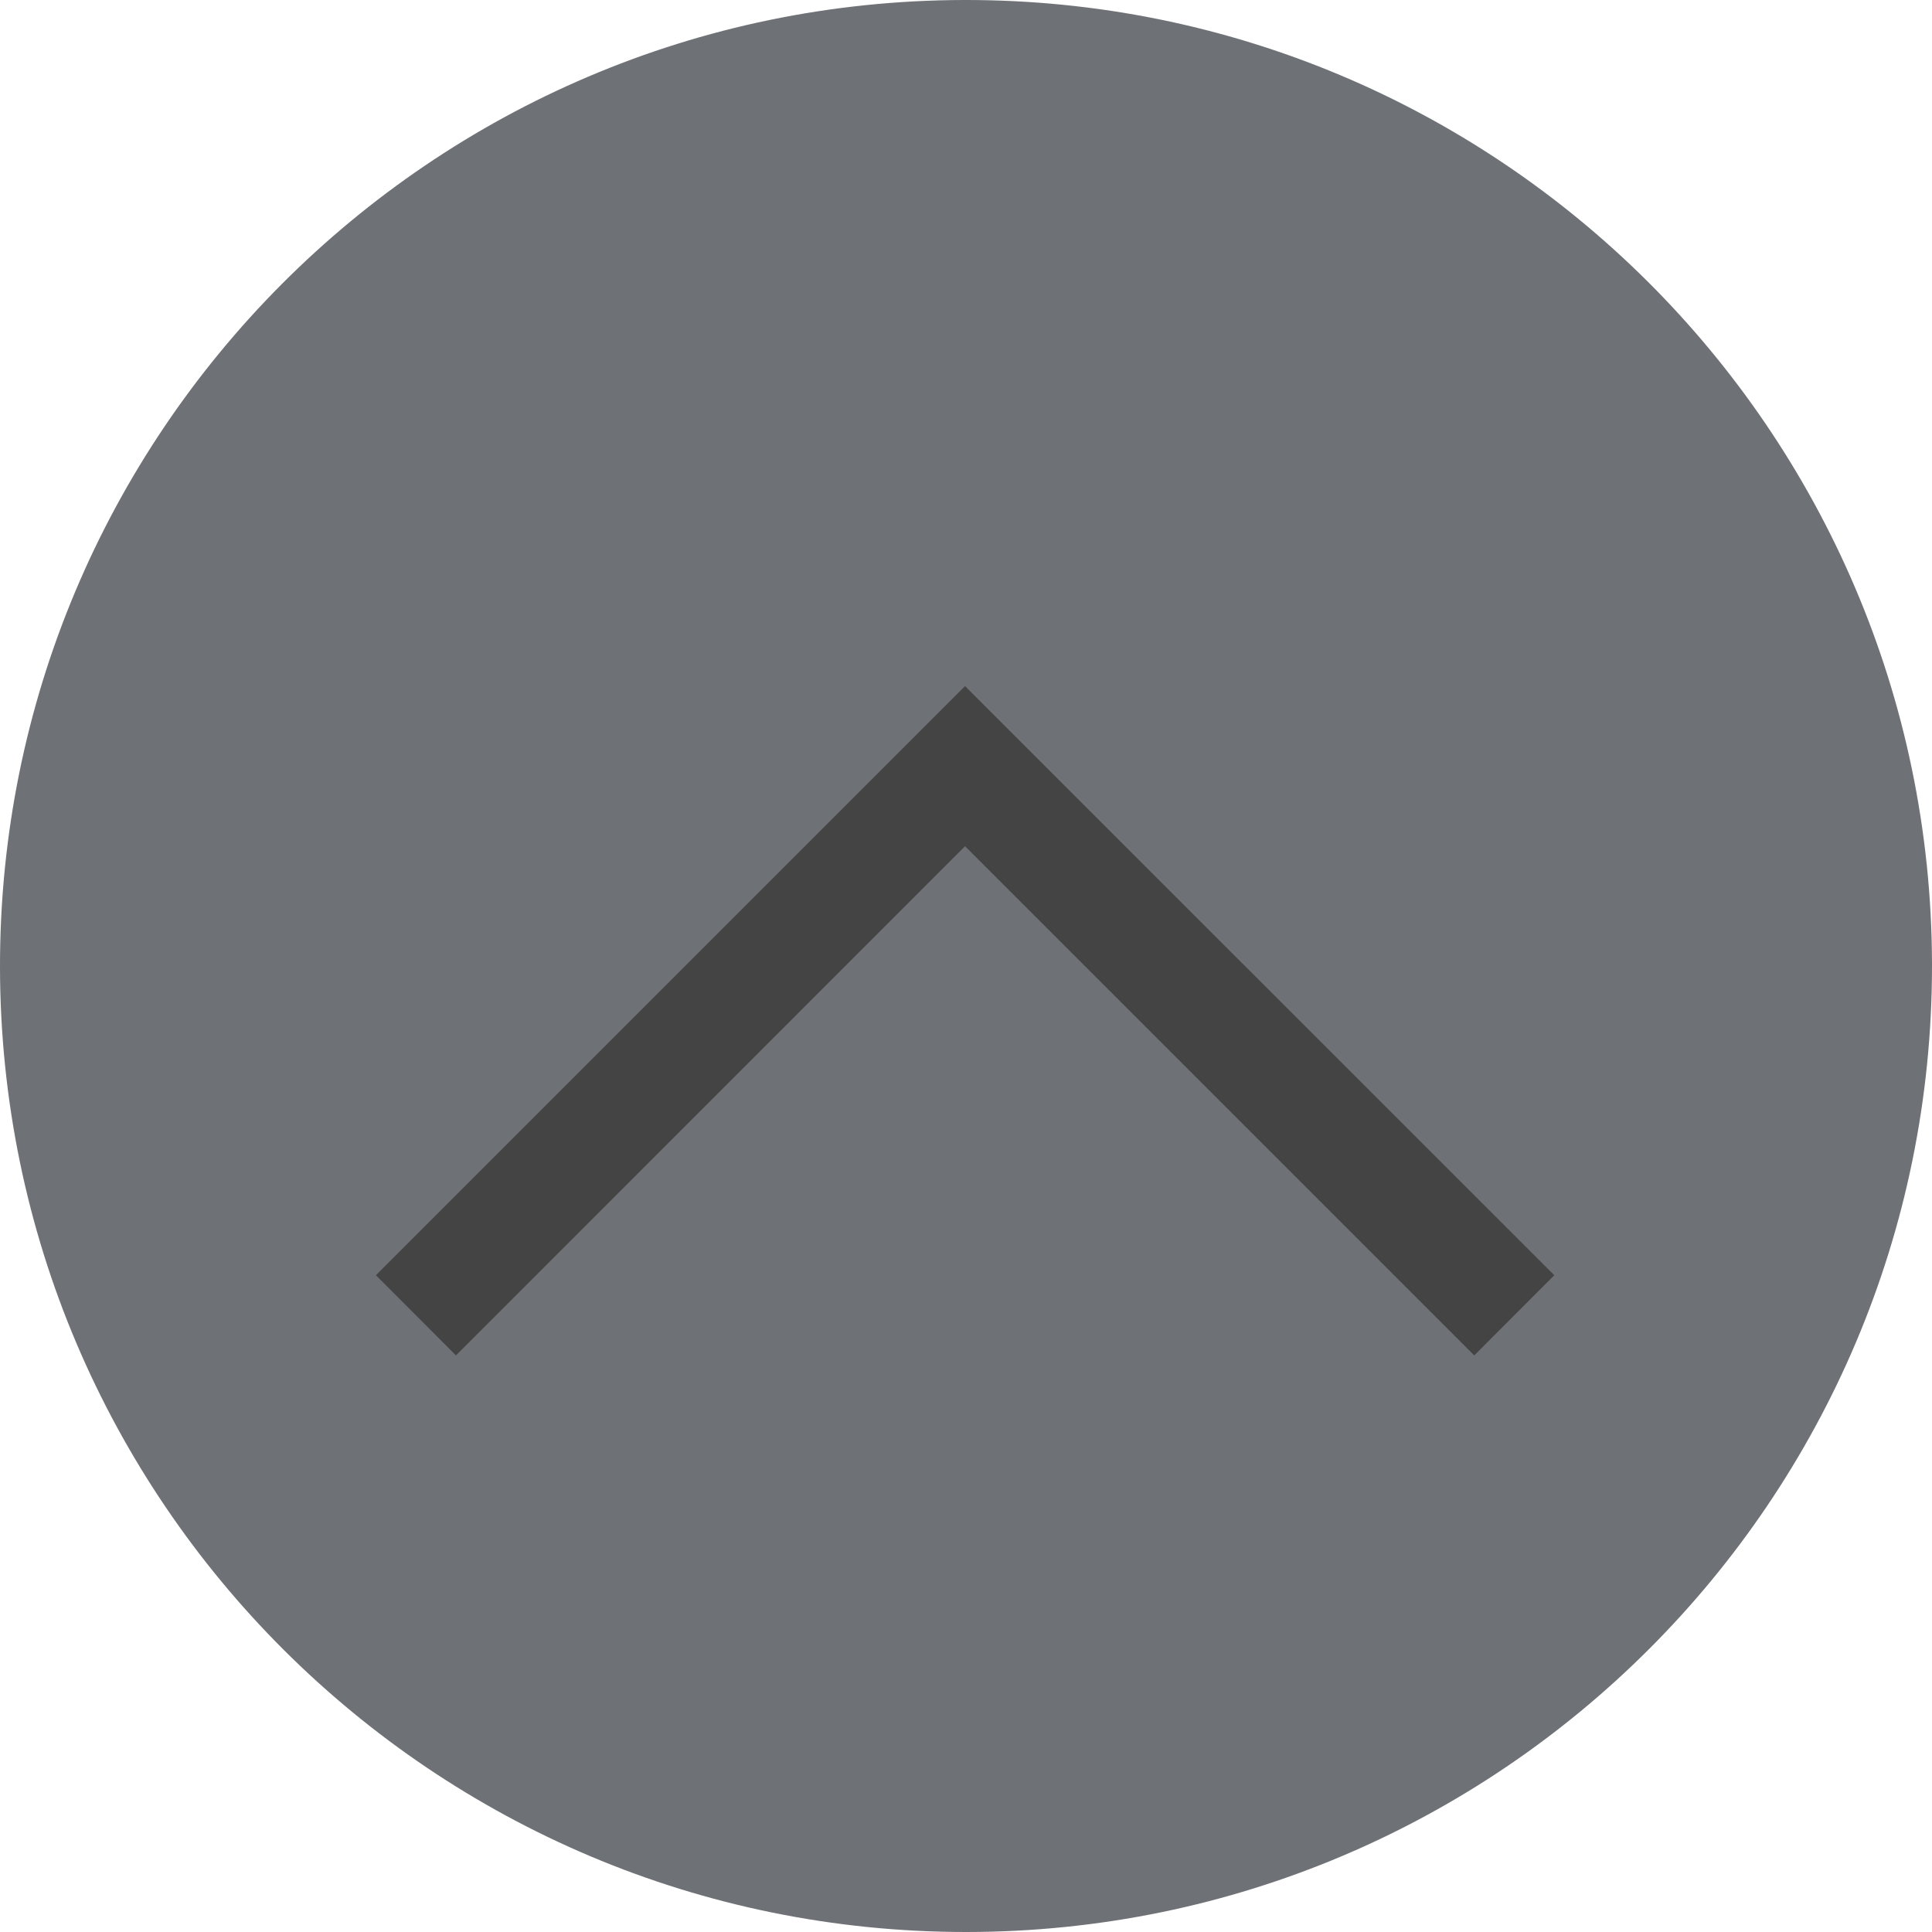
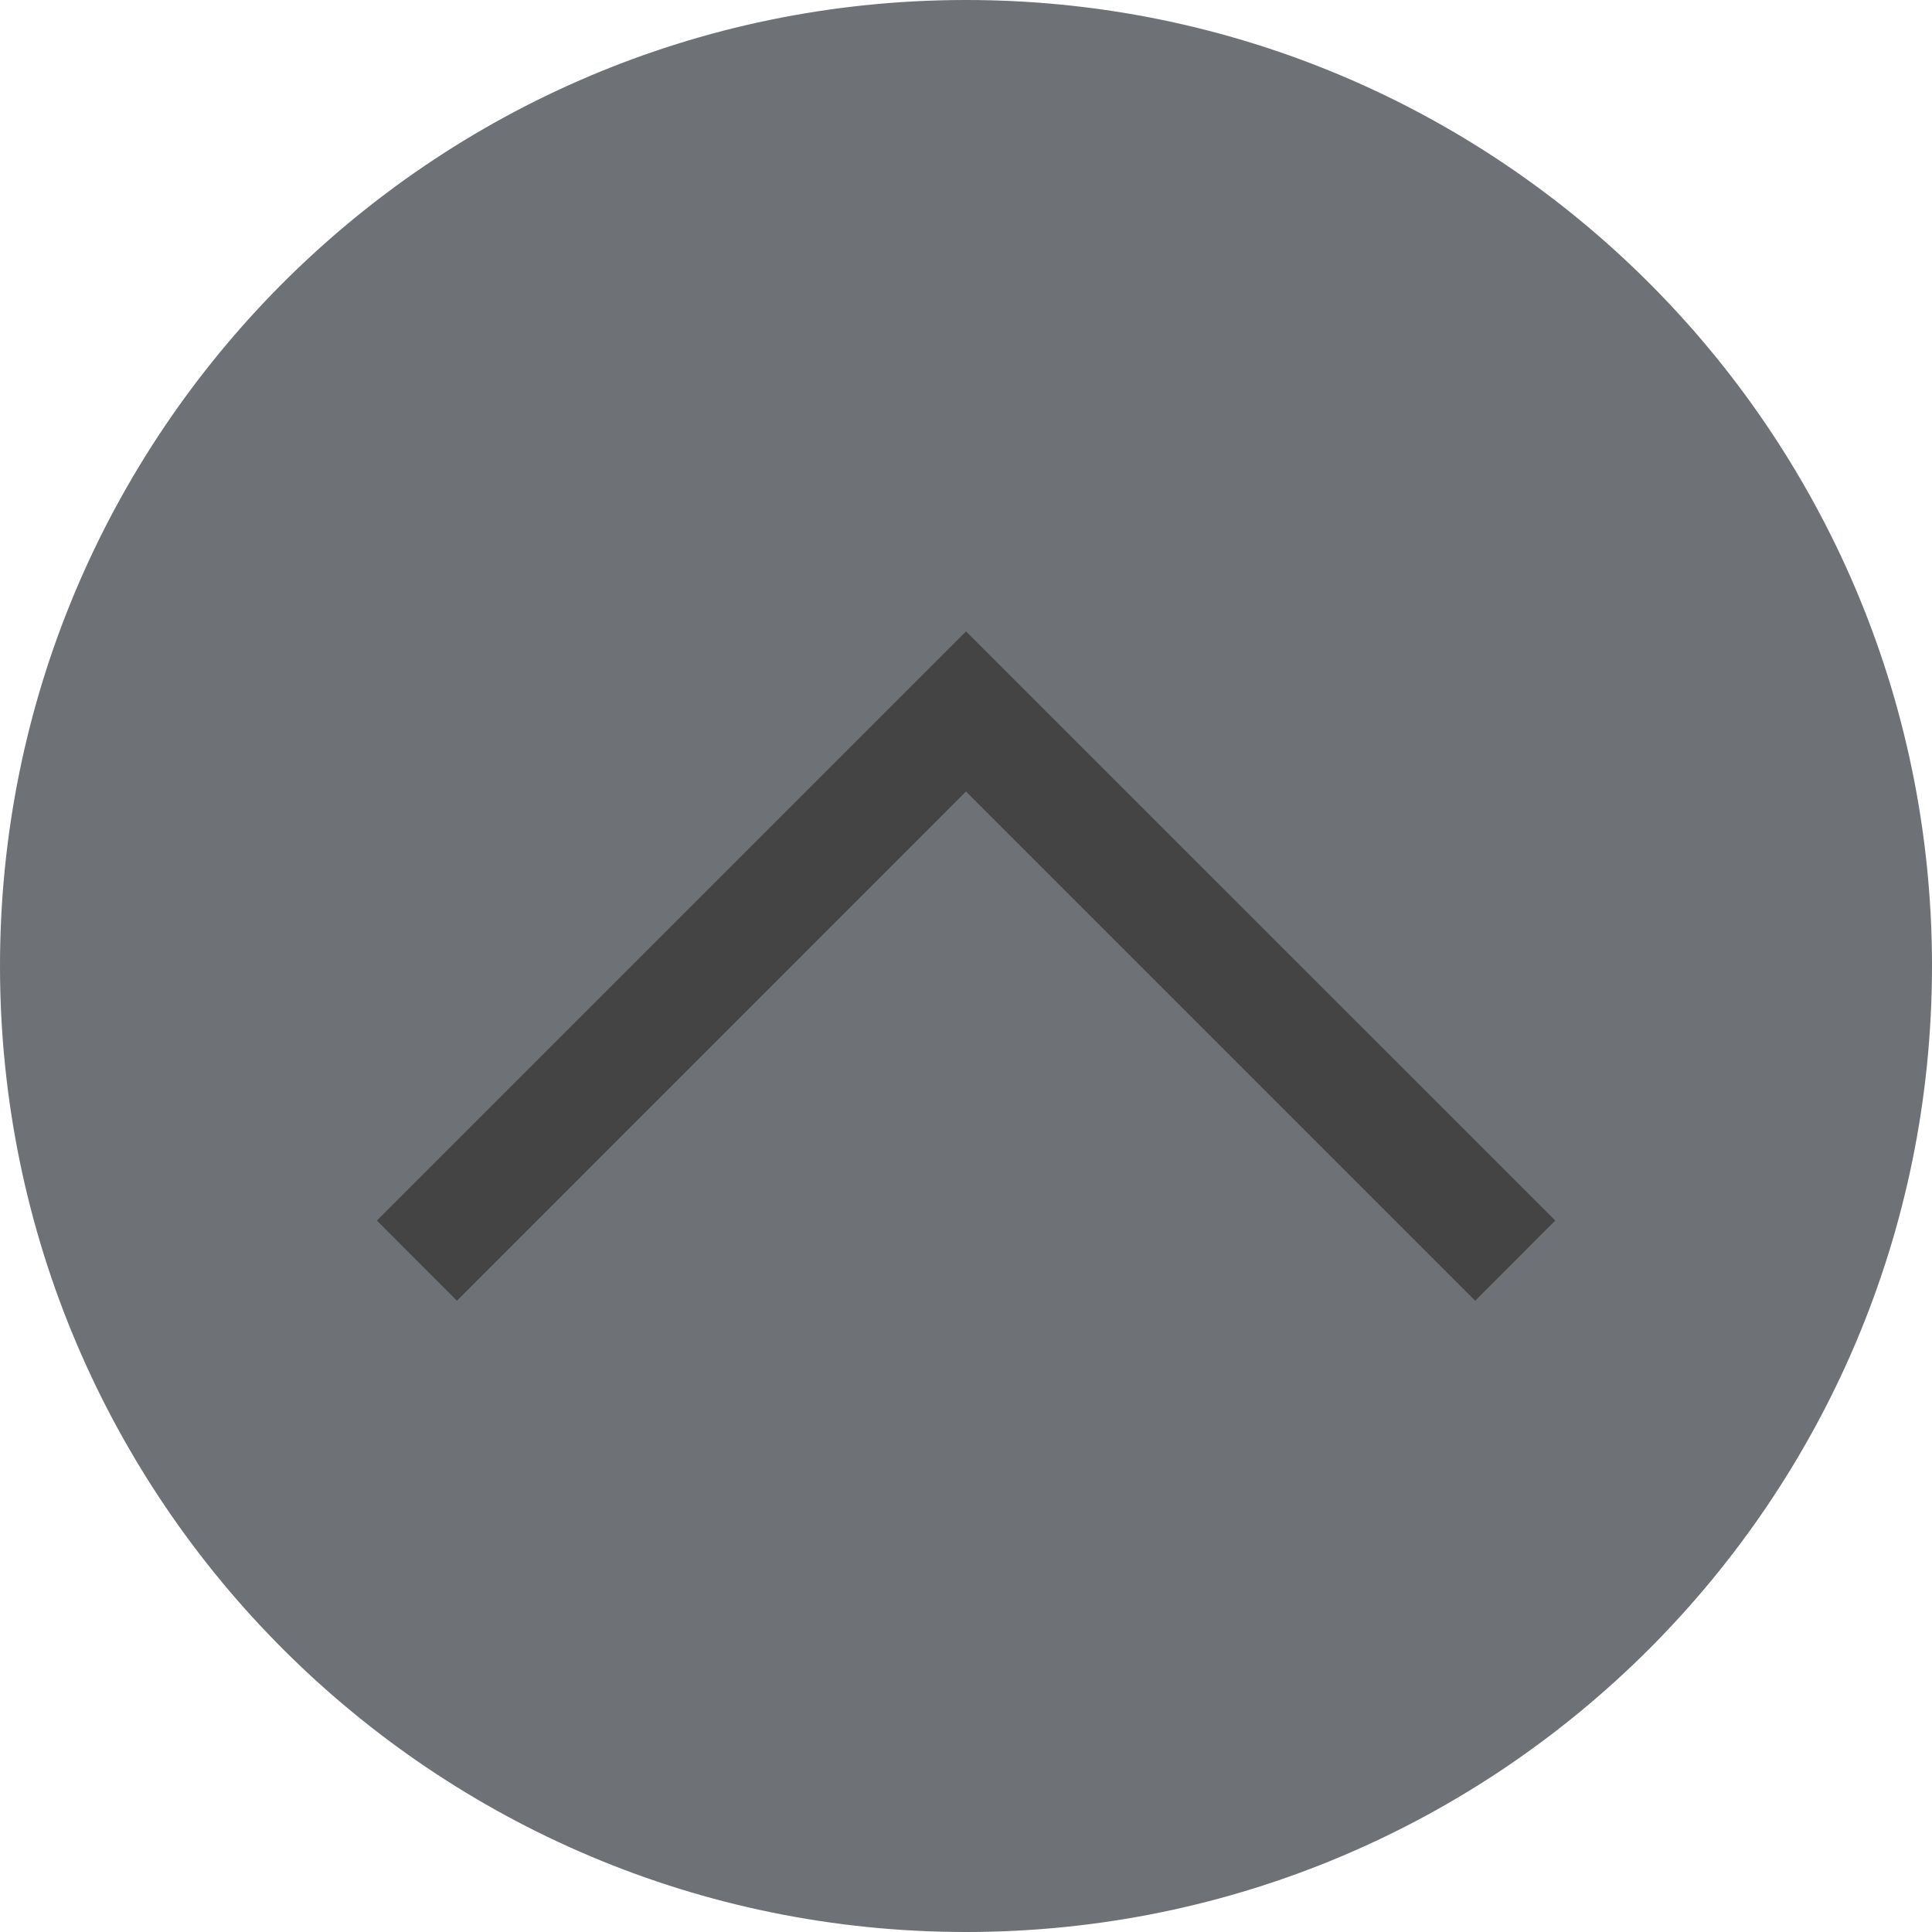
<svg xmlns="http://www.w3.org/2000/svg" width="16" height="16" version="1.1" viewBox="0 0 16 16">
  <path d="m16 8a8 8 0 0 1-7.994 8 8 8 0 0 1-8.006-7.989 8 8 0 0 1 7.983-8.011 8 8 0 0 1 8.017 7.977" fill="#6e7175" fill-rule="evenodd" style="paint-order:markers stroke fill" />
-   <path d="m7.992 7.008-4.216 4.217-0.663-0.664 4.216-4.216c0.511-0.511 0.099-0.099 0.663-0.663 0.542 0.542 0.147 0.147 0.663 0.663l4.217 4.216-0.663 0.664z" fill="#444444" stroke-width=".938" />
+   <path d="m8 6.555-4.216 4.217-0.663-0.664 4.216-4.216c0.511-0.511 0.099-0.099 0.663-0.663 0.542 0.542 0.147 0.147 0.663 0.663l4.217 4.216-0.663 0.664z" fill="#444444" stroke-width=".938" />
</svg>
